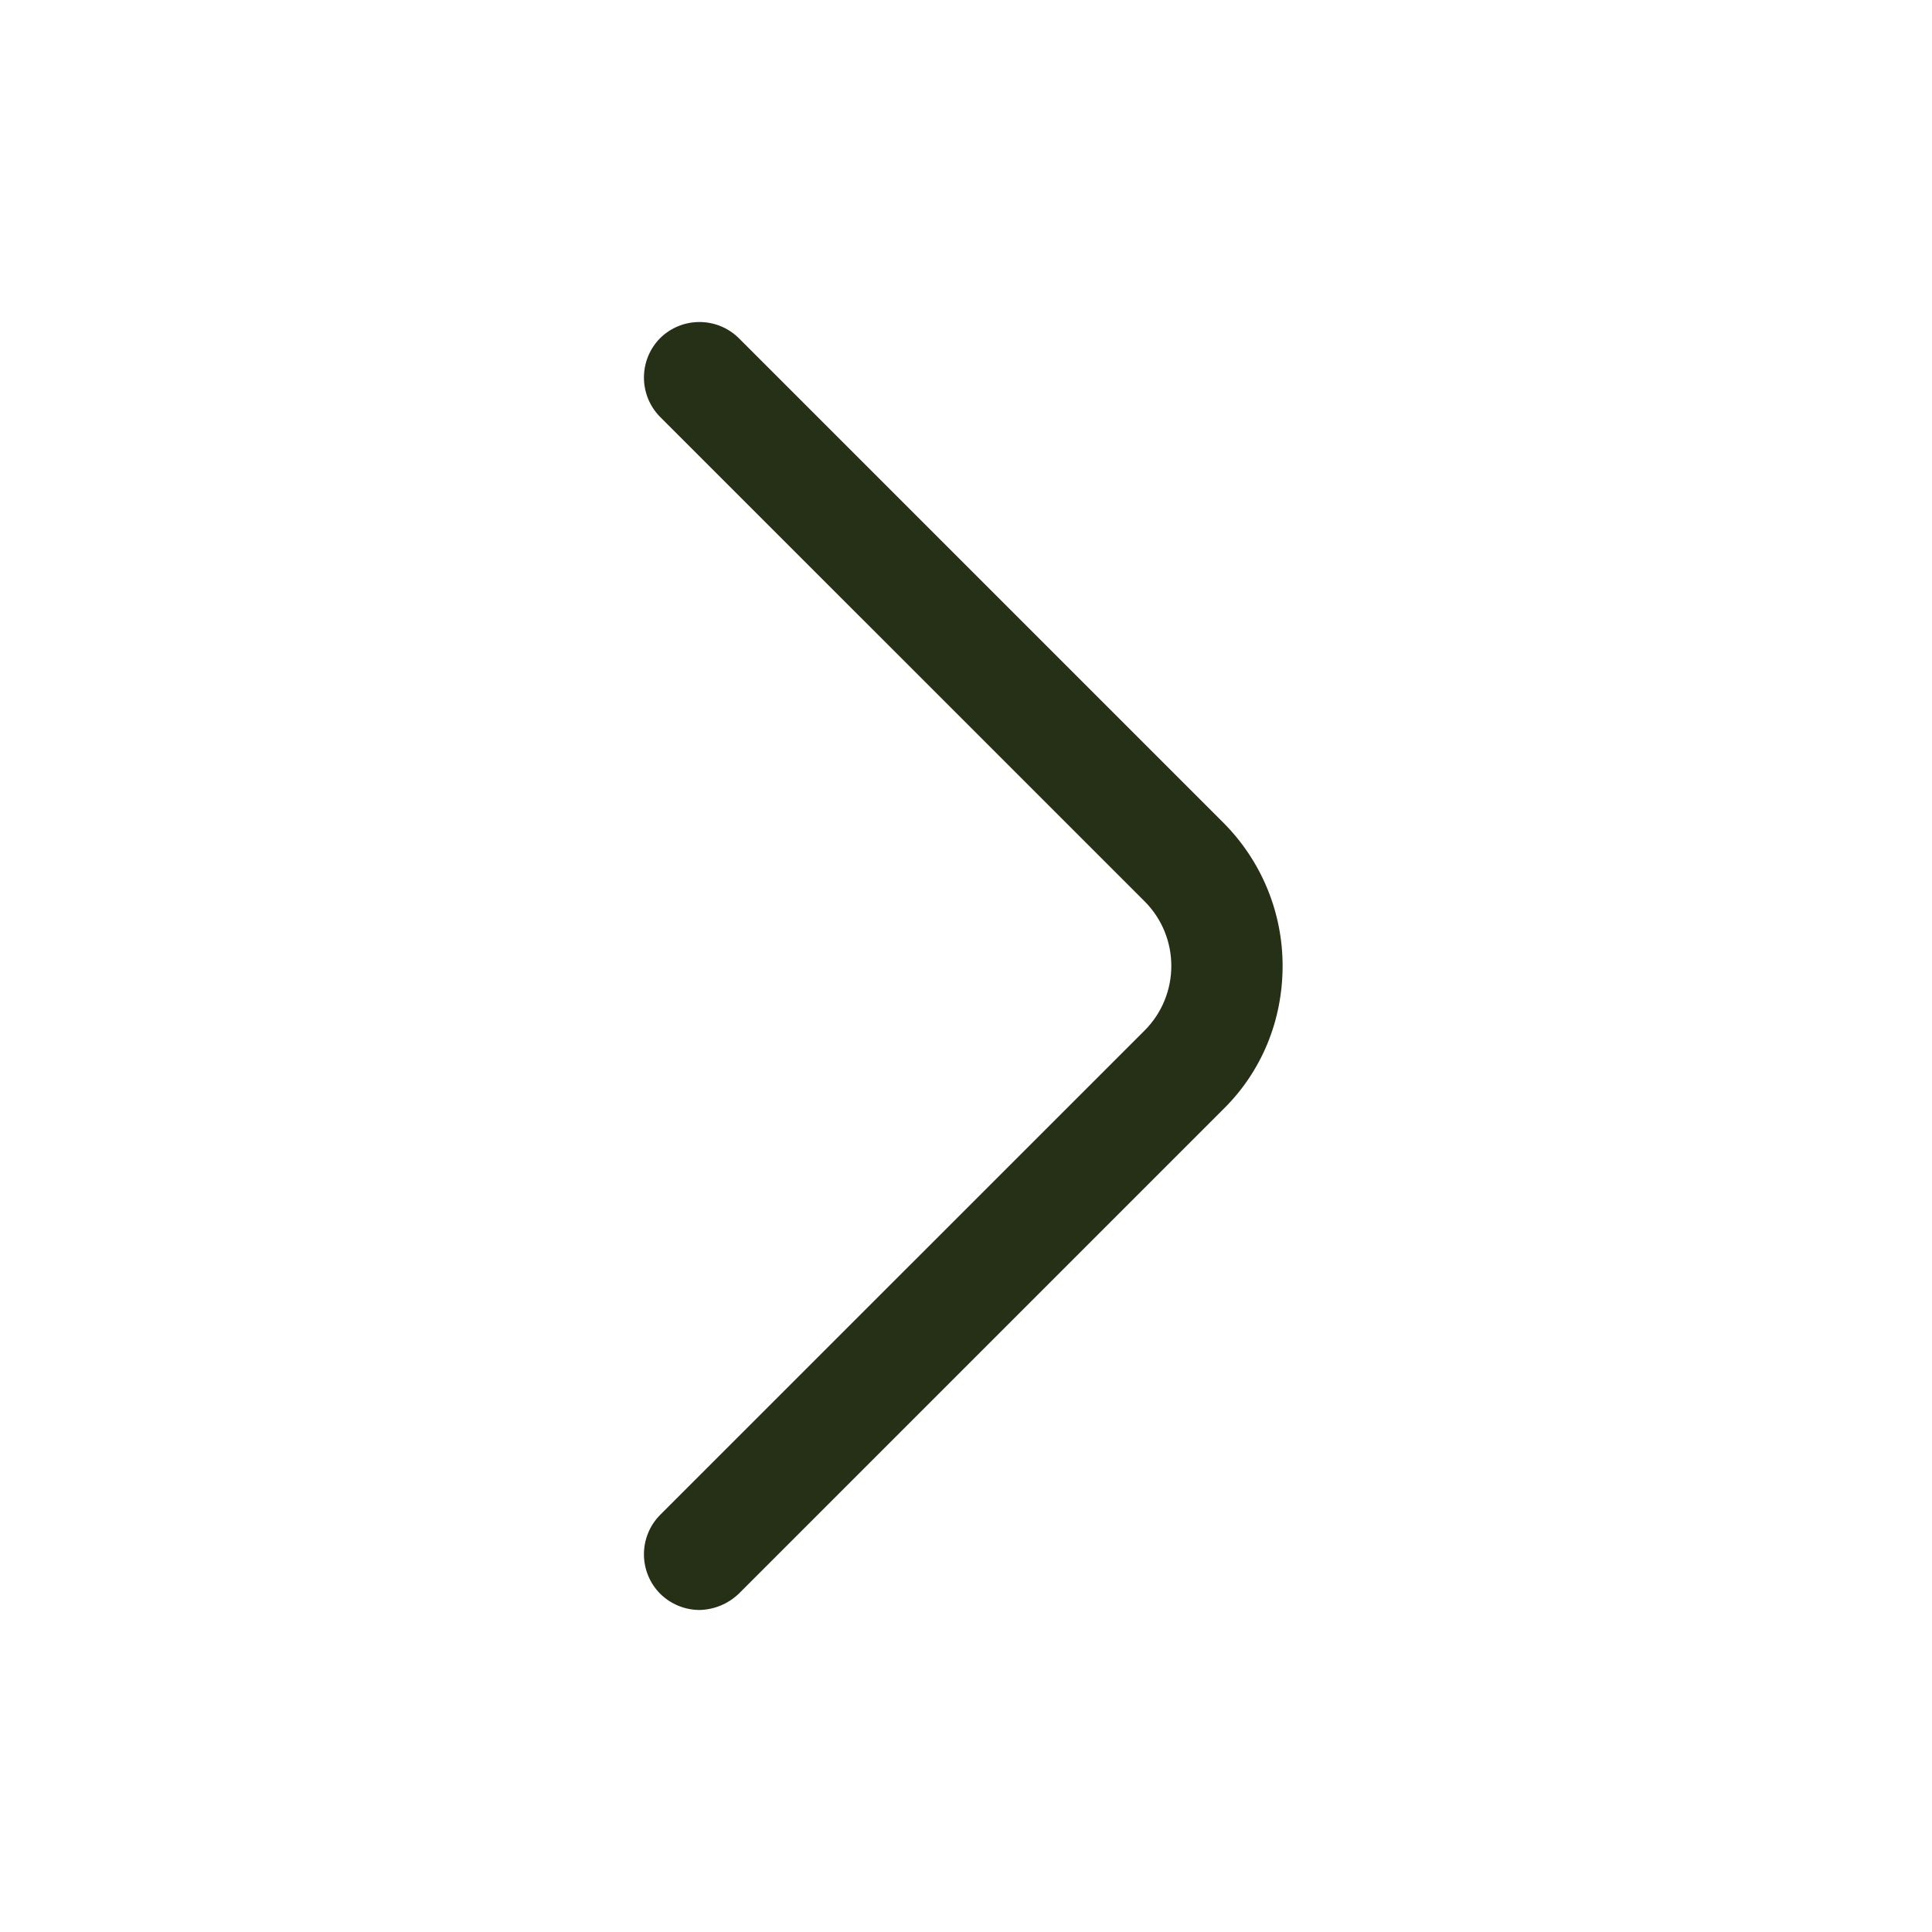
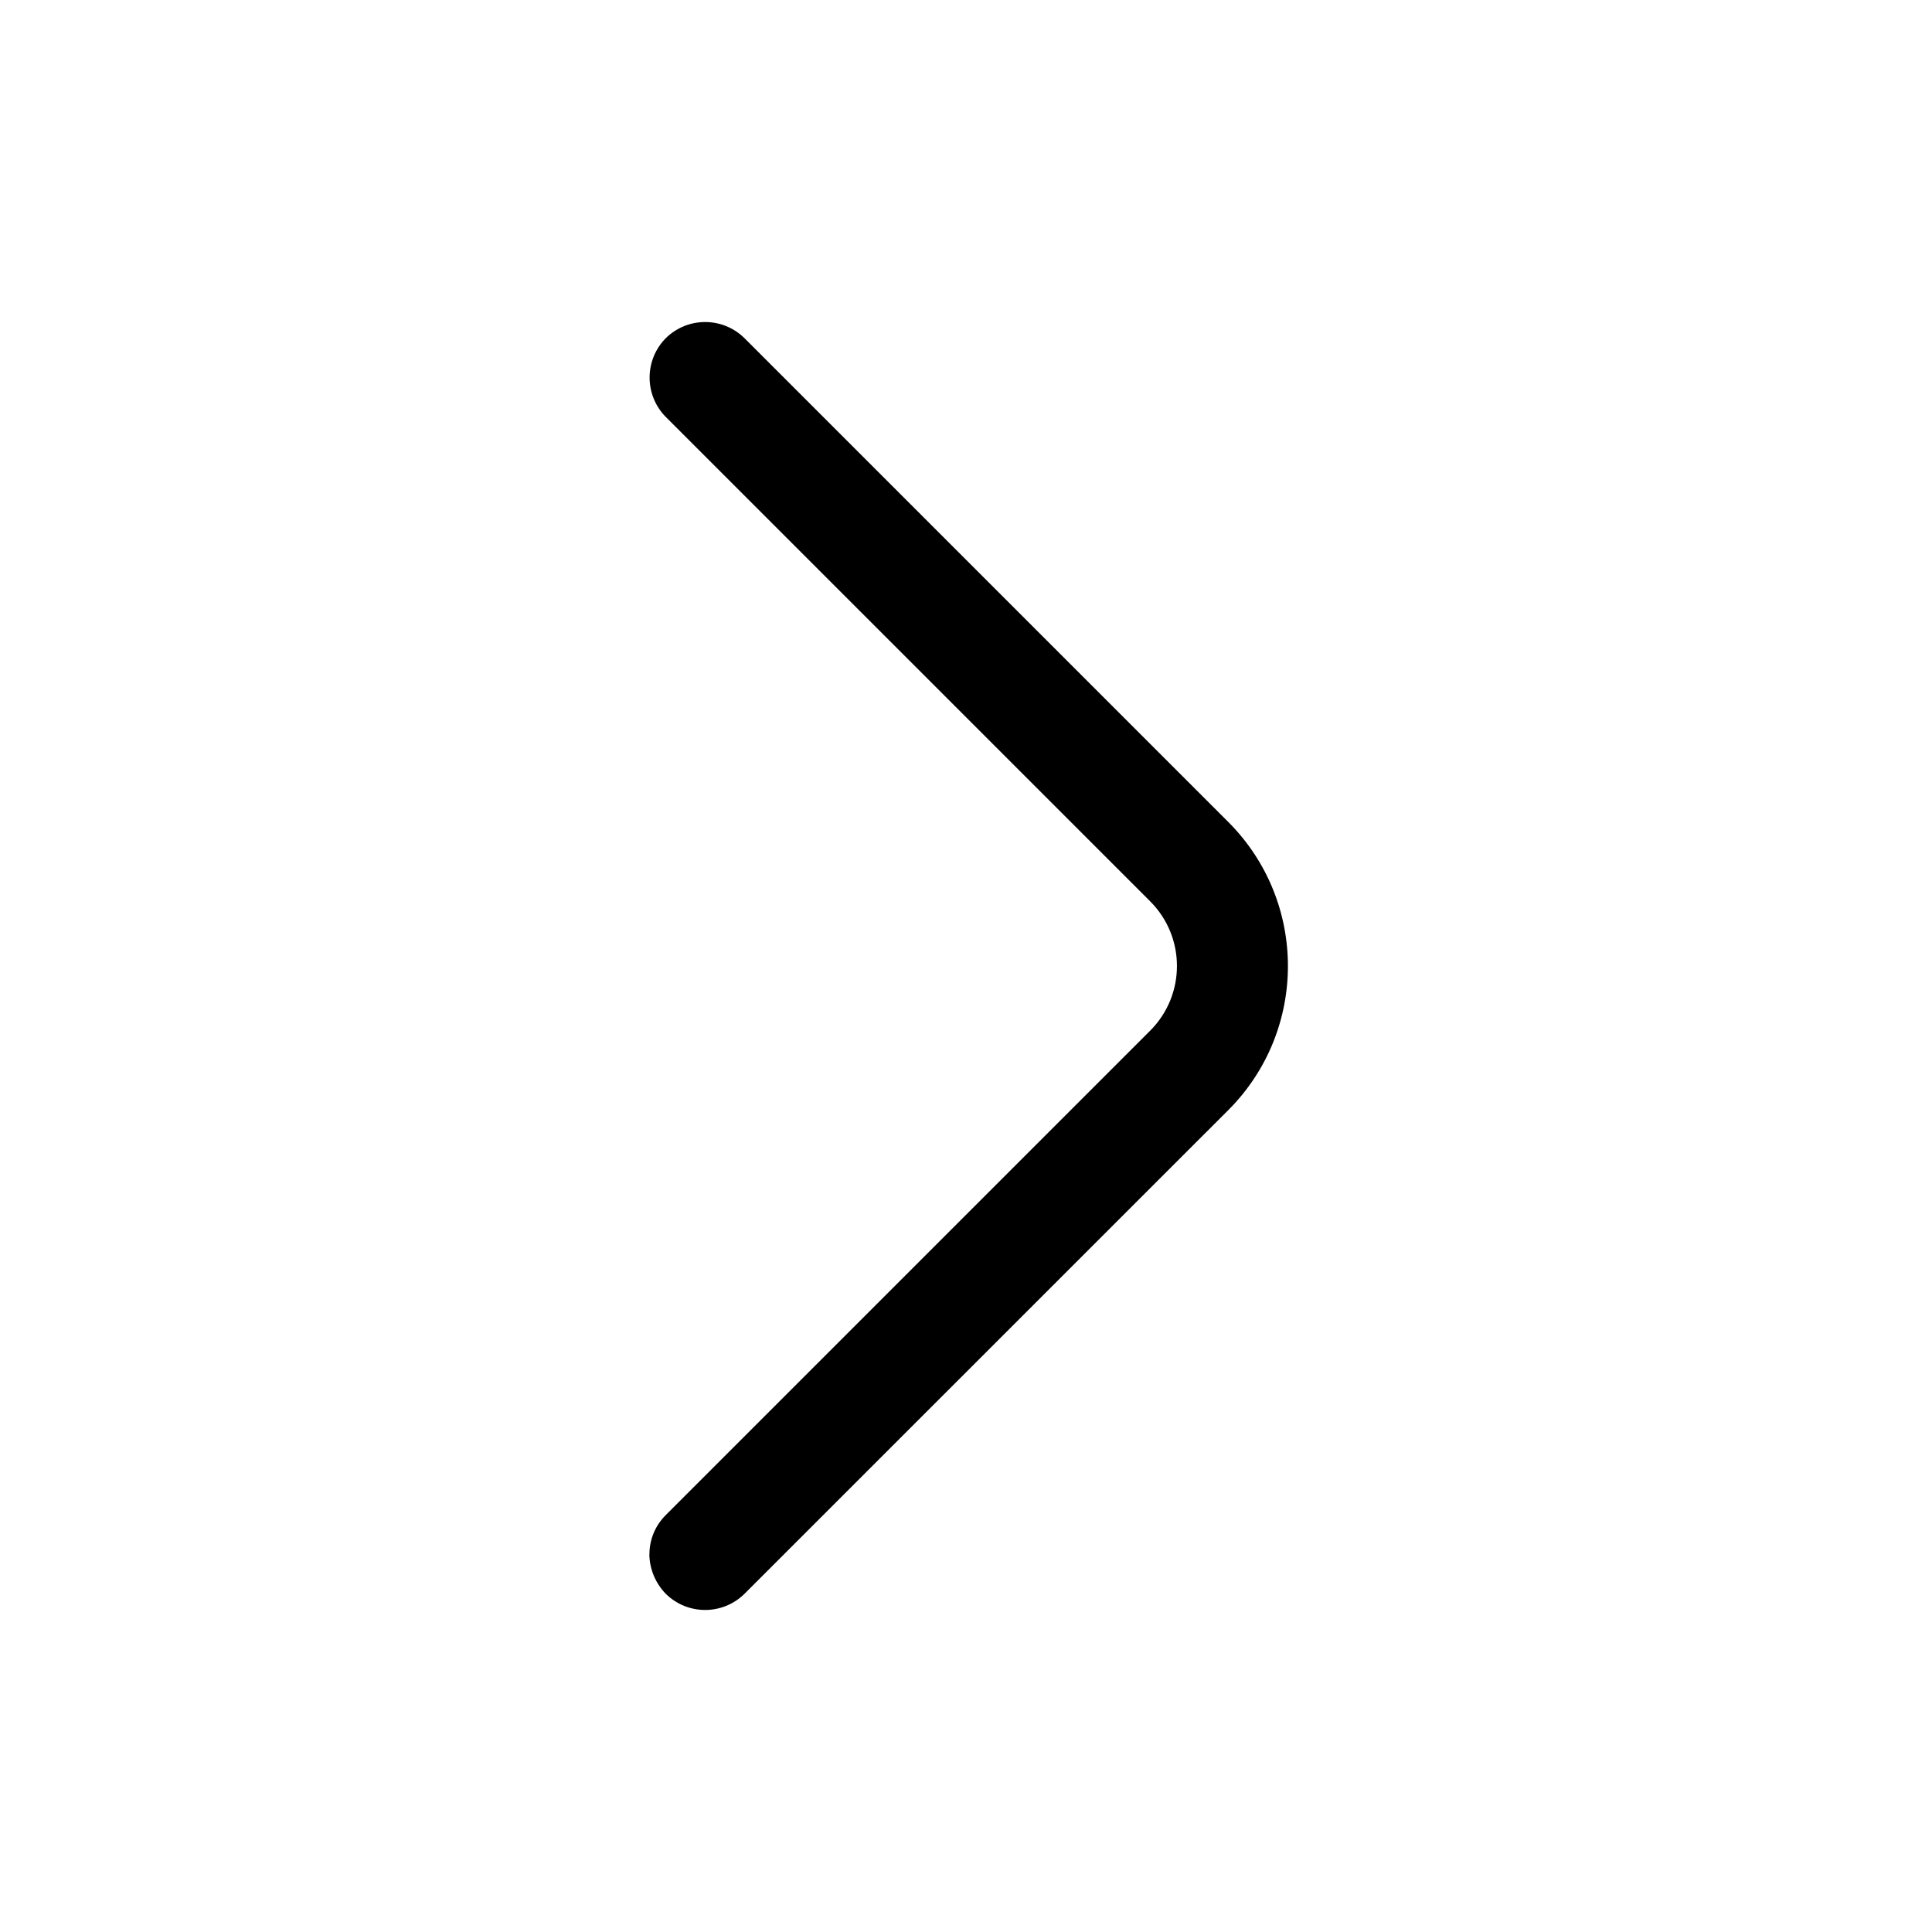
- <svg xmlns="http://www.w3.org/2000/svg" width="24" height="24" fill="none" viewBox="0 0 24 24">
-   <path fill="#253017" d="M8.69 20a.7.7 0 0 1-.49-.203.696.696 0 0 1 0-.978l6.018-6.017a1.136 1.136 0 0 0 0-1.606L8.2 5.179a.696.696 0 0 1 0-.978.696.696 0 0 1 .978 0l6.017 6.017c.47.47.738 1.107.738 1.78 0 .675-.258 1.311-.738 1.782l-6.017 6.017a.73.73 0 0 1-.49.203" />
+ <svg xmlns="http://www.w3.org/2000/svg" width="20" height="20" fill="none" viewBox="0 0 20 20">
+   <path fill="currentColor" d="M6.723 16.092a.57.57 0 0 1 .169-.408l5.015-5.015a.947.947 0 0 0 0-1.338L6.892 4.316a.58.58 0 0 1 0-.815.58.58 0 0 1 .815 0l5.015 5.015a2.11 2.11 0 0 1 0 2.969l-5.015 5.014a.58.58 0 0 1-.815 0 .6.6 0 0 1-.17-.407" />
</svg>
